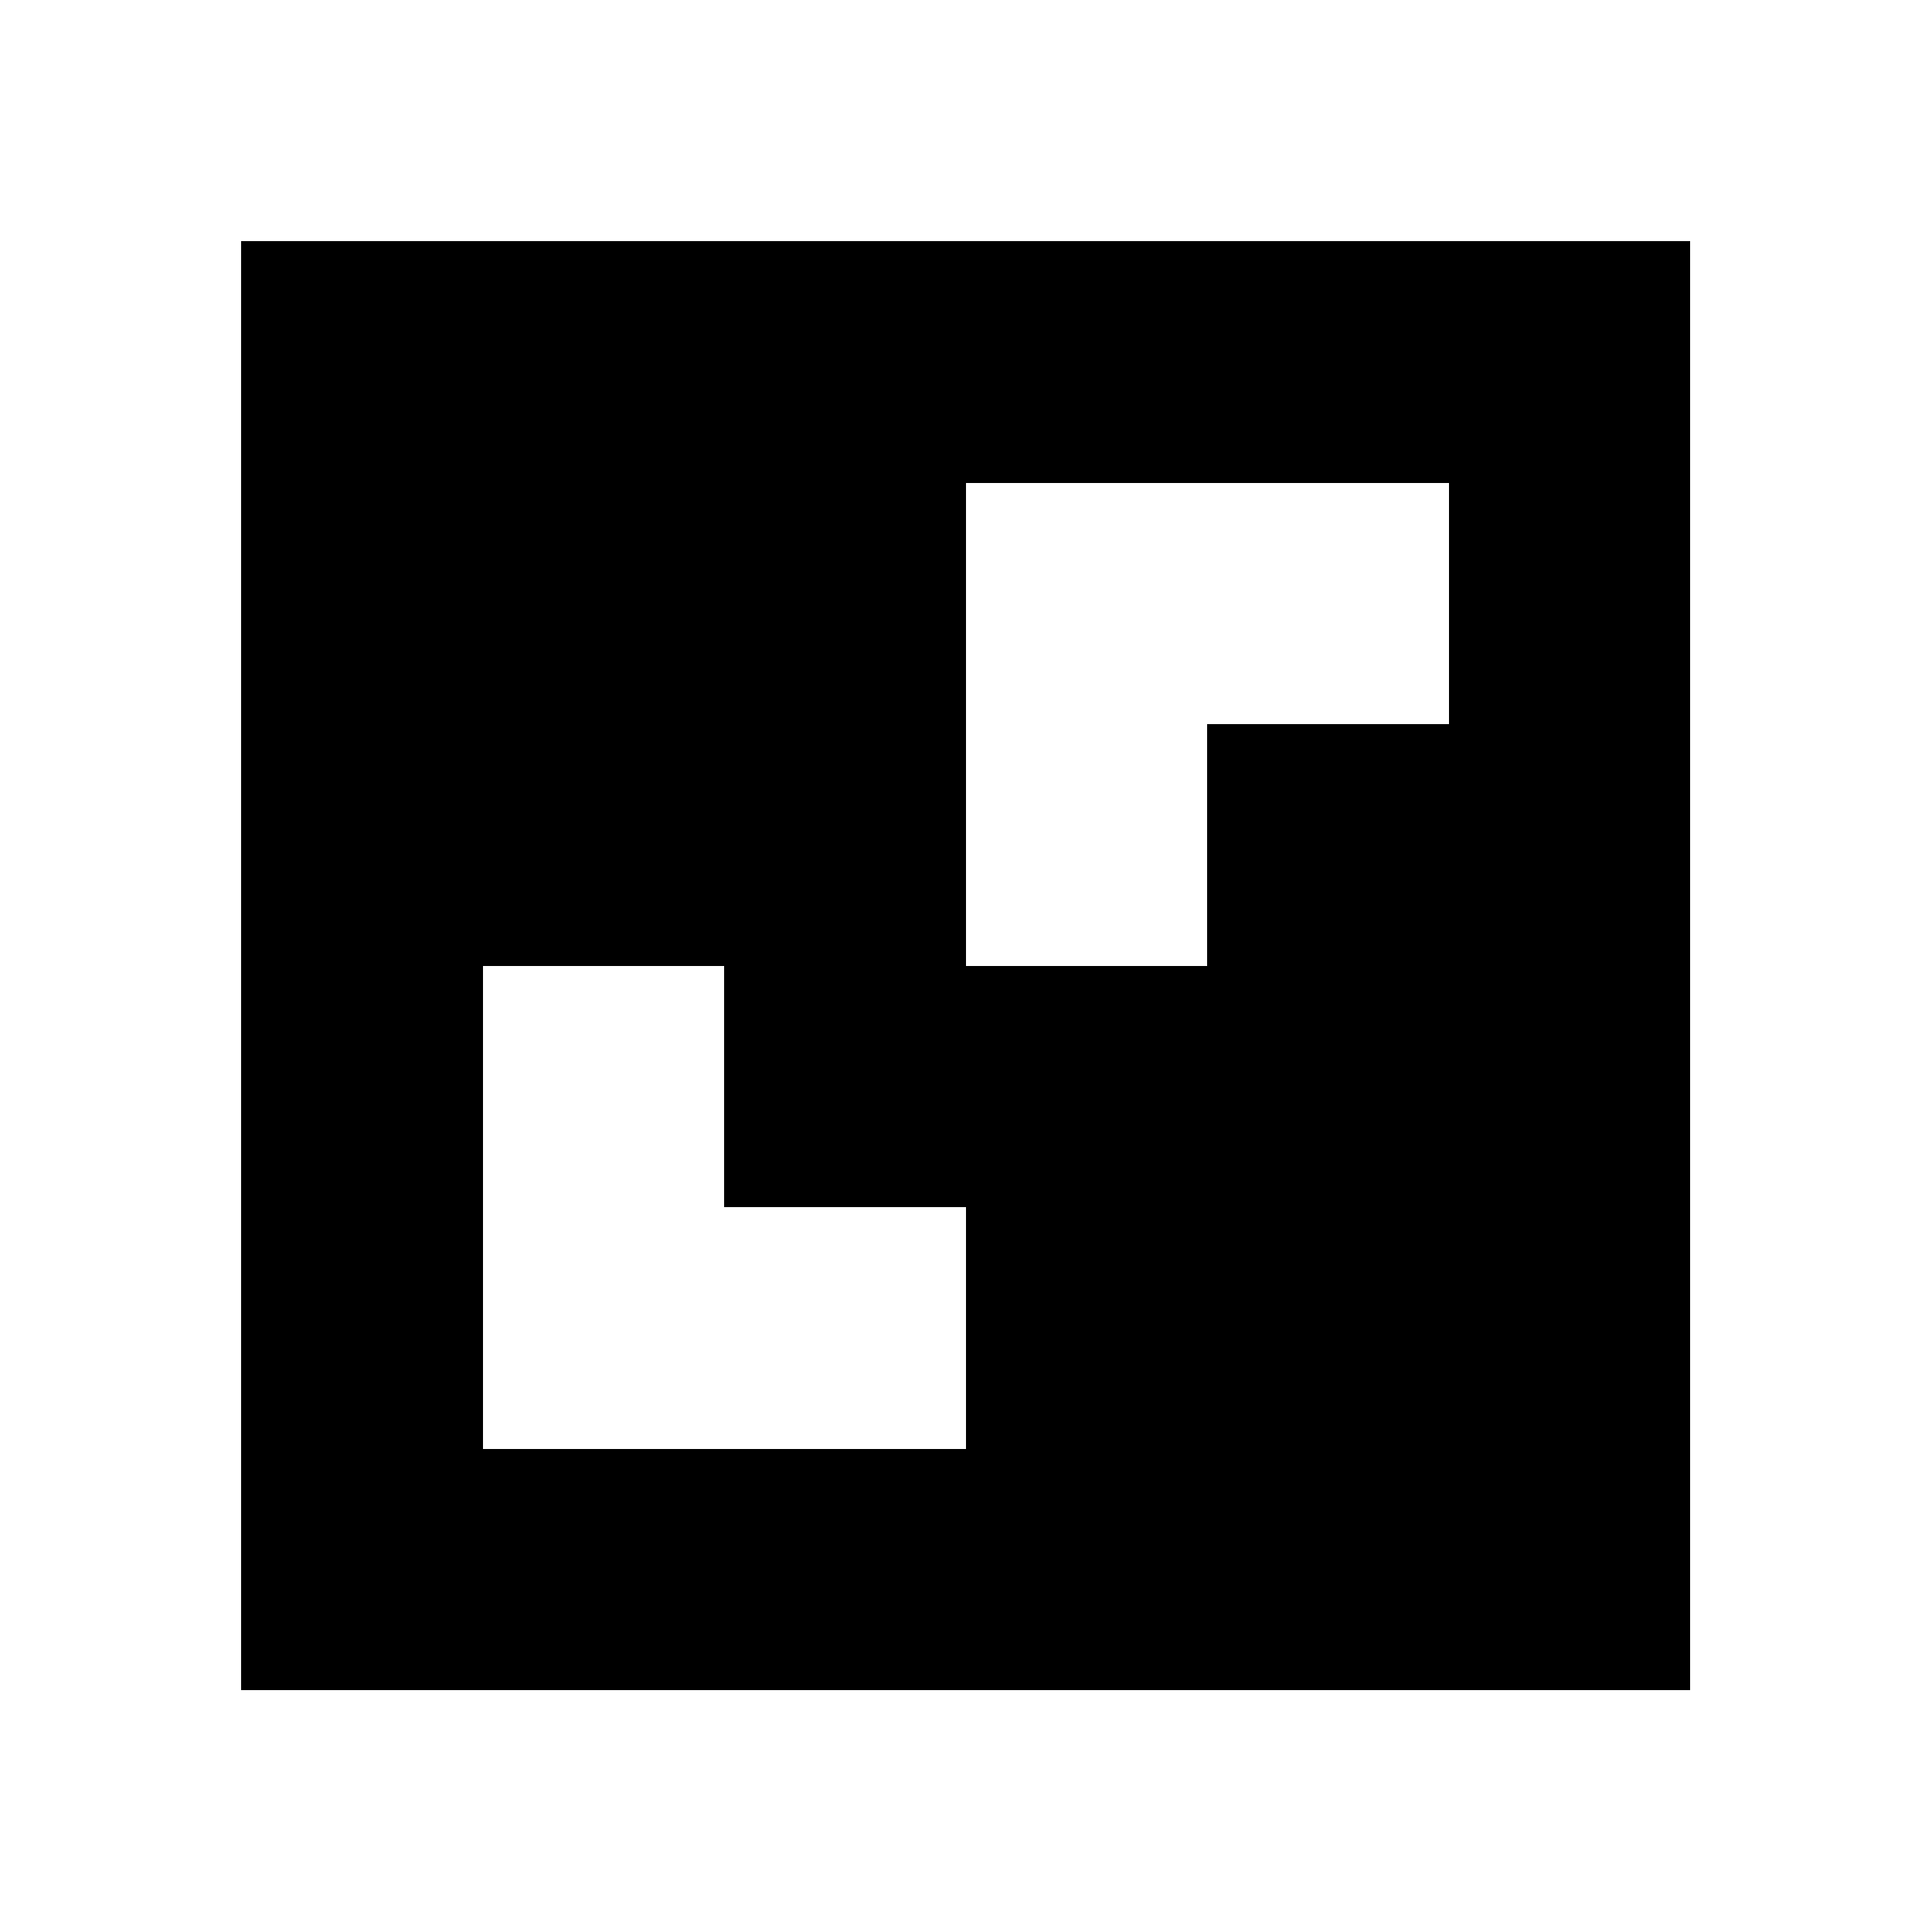
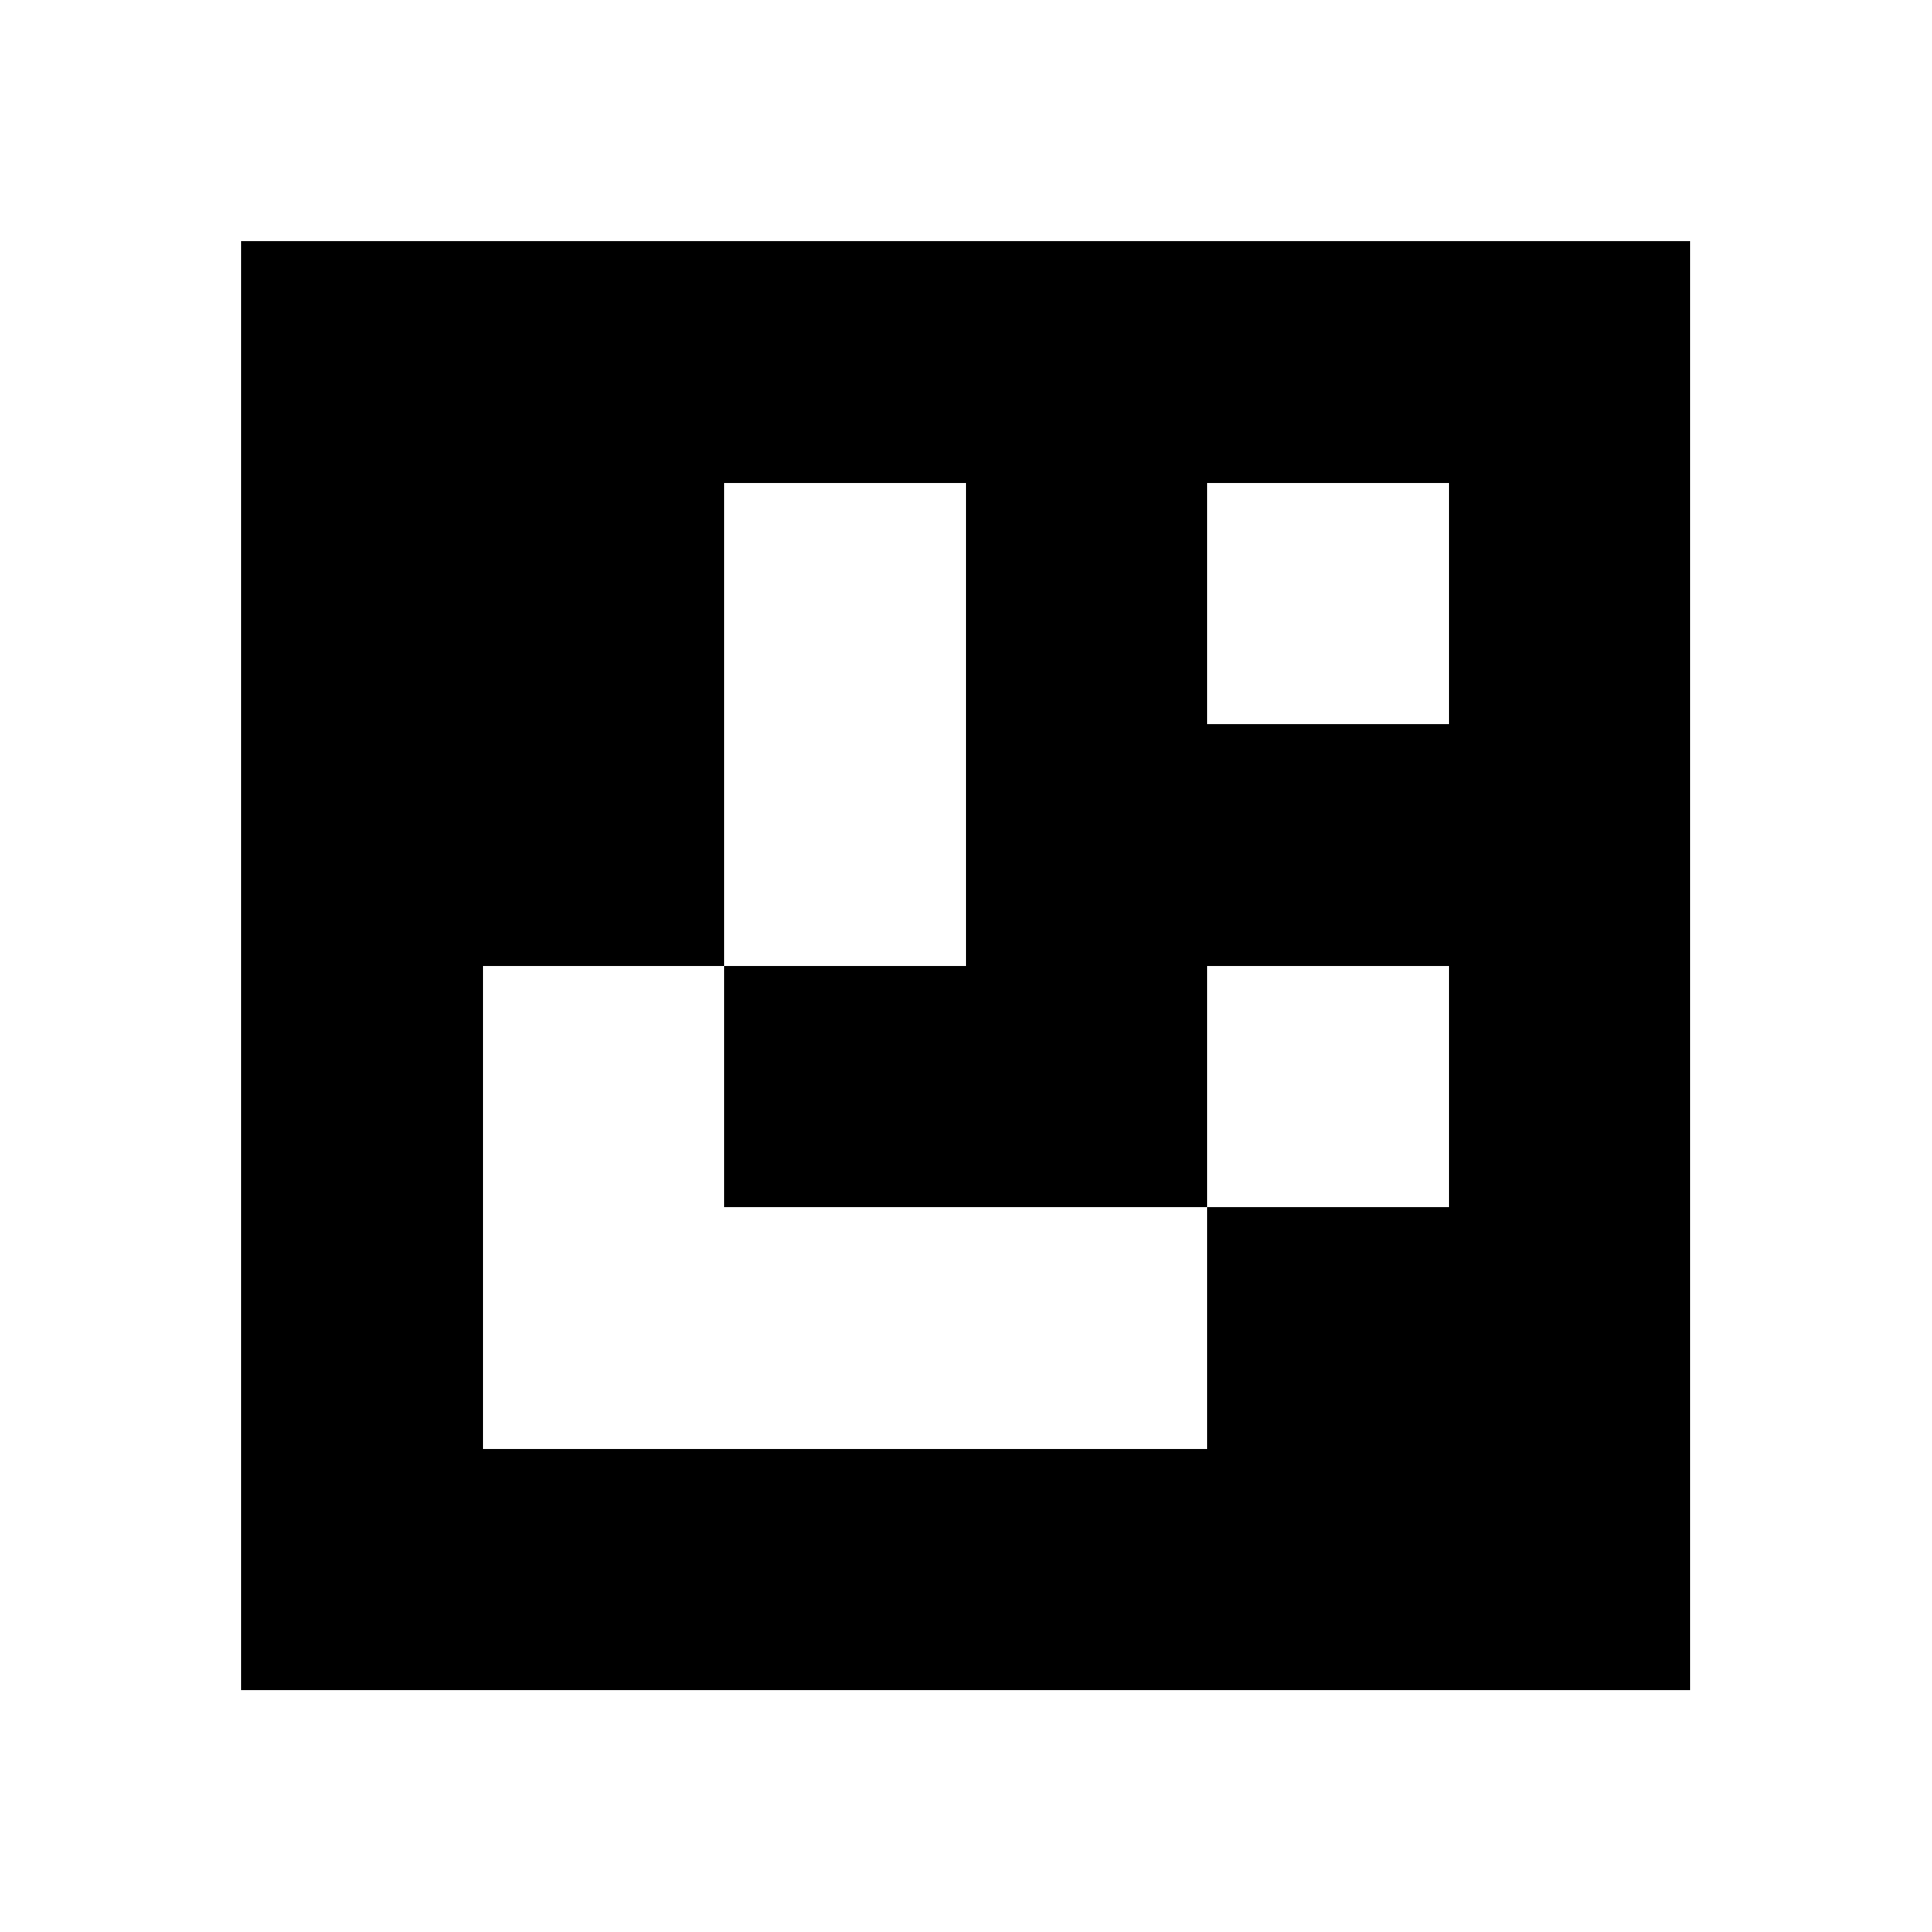
- <svg xmlns="http://www.w3.org/2000/svg" width="46.667mm" height="46.667mm" viewBox="0 0 8 8" shape-rendering="crispEdges">
+ <svg xmlns="http://www.w3.org/2000/svg" width="53.333mm" height="53.333mm" viewBox="0 0 8 8" shape-rendering="crispEdges">
  <rect width="8" height="8" fill="white" />
  <rect x="1" y="1" width="1" height="1" fill="black" />
  <rect x="2" y="1" width="1" height="1" fill="black" />
  <rect x="3" y="1" width="1" height="1" fill="black" />
  <rect x="4" y="1" width="1" height="1" fill="black" />
  <rect x="5" y="1" width="1" height="1" fill="black" />
  <rect x="6" y="1" width="1" height="1" fill="black" />
  <rect x="1" y="2" width="1" height="1" fill="black" />
  <rect x="2" y="2" width="1" height="1" fill="black" />
-   <rect x="3" y="2" width="1" height="1" fill="black" />
+   <rect x="4" y="2" width="1" height="1" fill="black" />
  <rect x="6" y="2" width="1" height="1" fill="black" />
  <rect x="1" y="3" width="1" height="1" fill="black" />
  <rect x="2" y="3" width="1" height="1" fill="black" />
-   <rect x="3" y="3" width="1" height="1" fill="black" />
+   <rect x="4" y="3" width="1" height="1" fill="black" />
  <rect x="5" y="3" width="1" height="1" fill="black" />
  <rect x="6" y="3" width="1" height="1" fill="black" />
  <rect x="1" y="4" width="1" height="1" fill="black" />
  <rect x="3" y="4" width="1" height="1" fill="black" />
  <rect x="4" y="4" width="1" height="1" fill="black" />
-   <rect x="5" y="4" width="1" height="1" fill="black" />
  <rect x="6" y="4" width="1" height="1" fill="black" />
  <rect x="1" y="5" width="1" height="1" fill="black" />
-   <rect x="4" y="5" width="1" height="1" fill="black" />
  <rect x="5" y="5" width="1" height="1" fill="black" />
  <rect x="6" y="5" width="1" height="1" fill="black" />
  <rect x="1" y="6" width="1" height="1" fill="black" />
  <rect x="2" y="6" width="1" height="1" fill="black" />
  <rect x="3" y="6" width="1" height="1" fill="black" />
  <rect x="4" y="6" width="1" height="1" fill="black" />
  <rect x="5" y="6" width="1" height="1" fill="black" />
  <rect x="6" y="6" width="1" height="1" fill="black" />
</svg>
